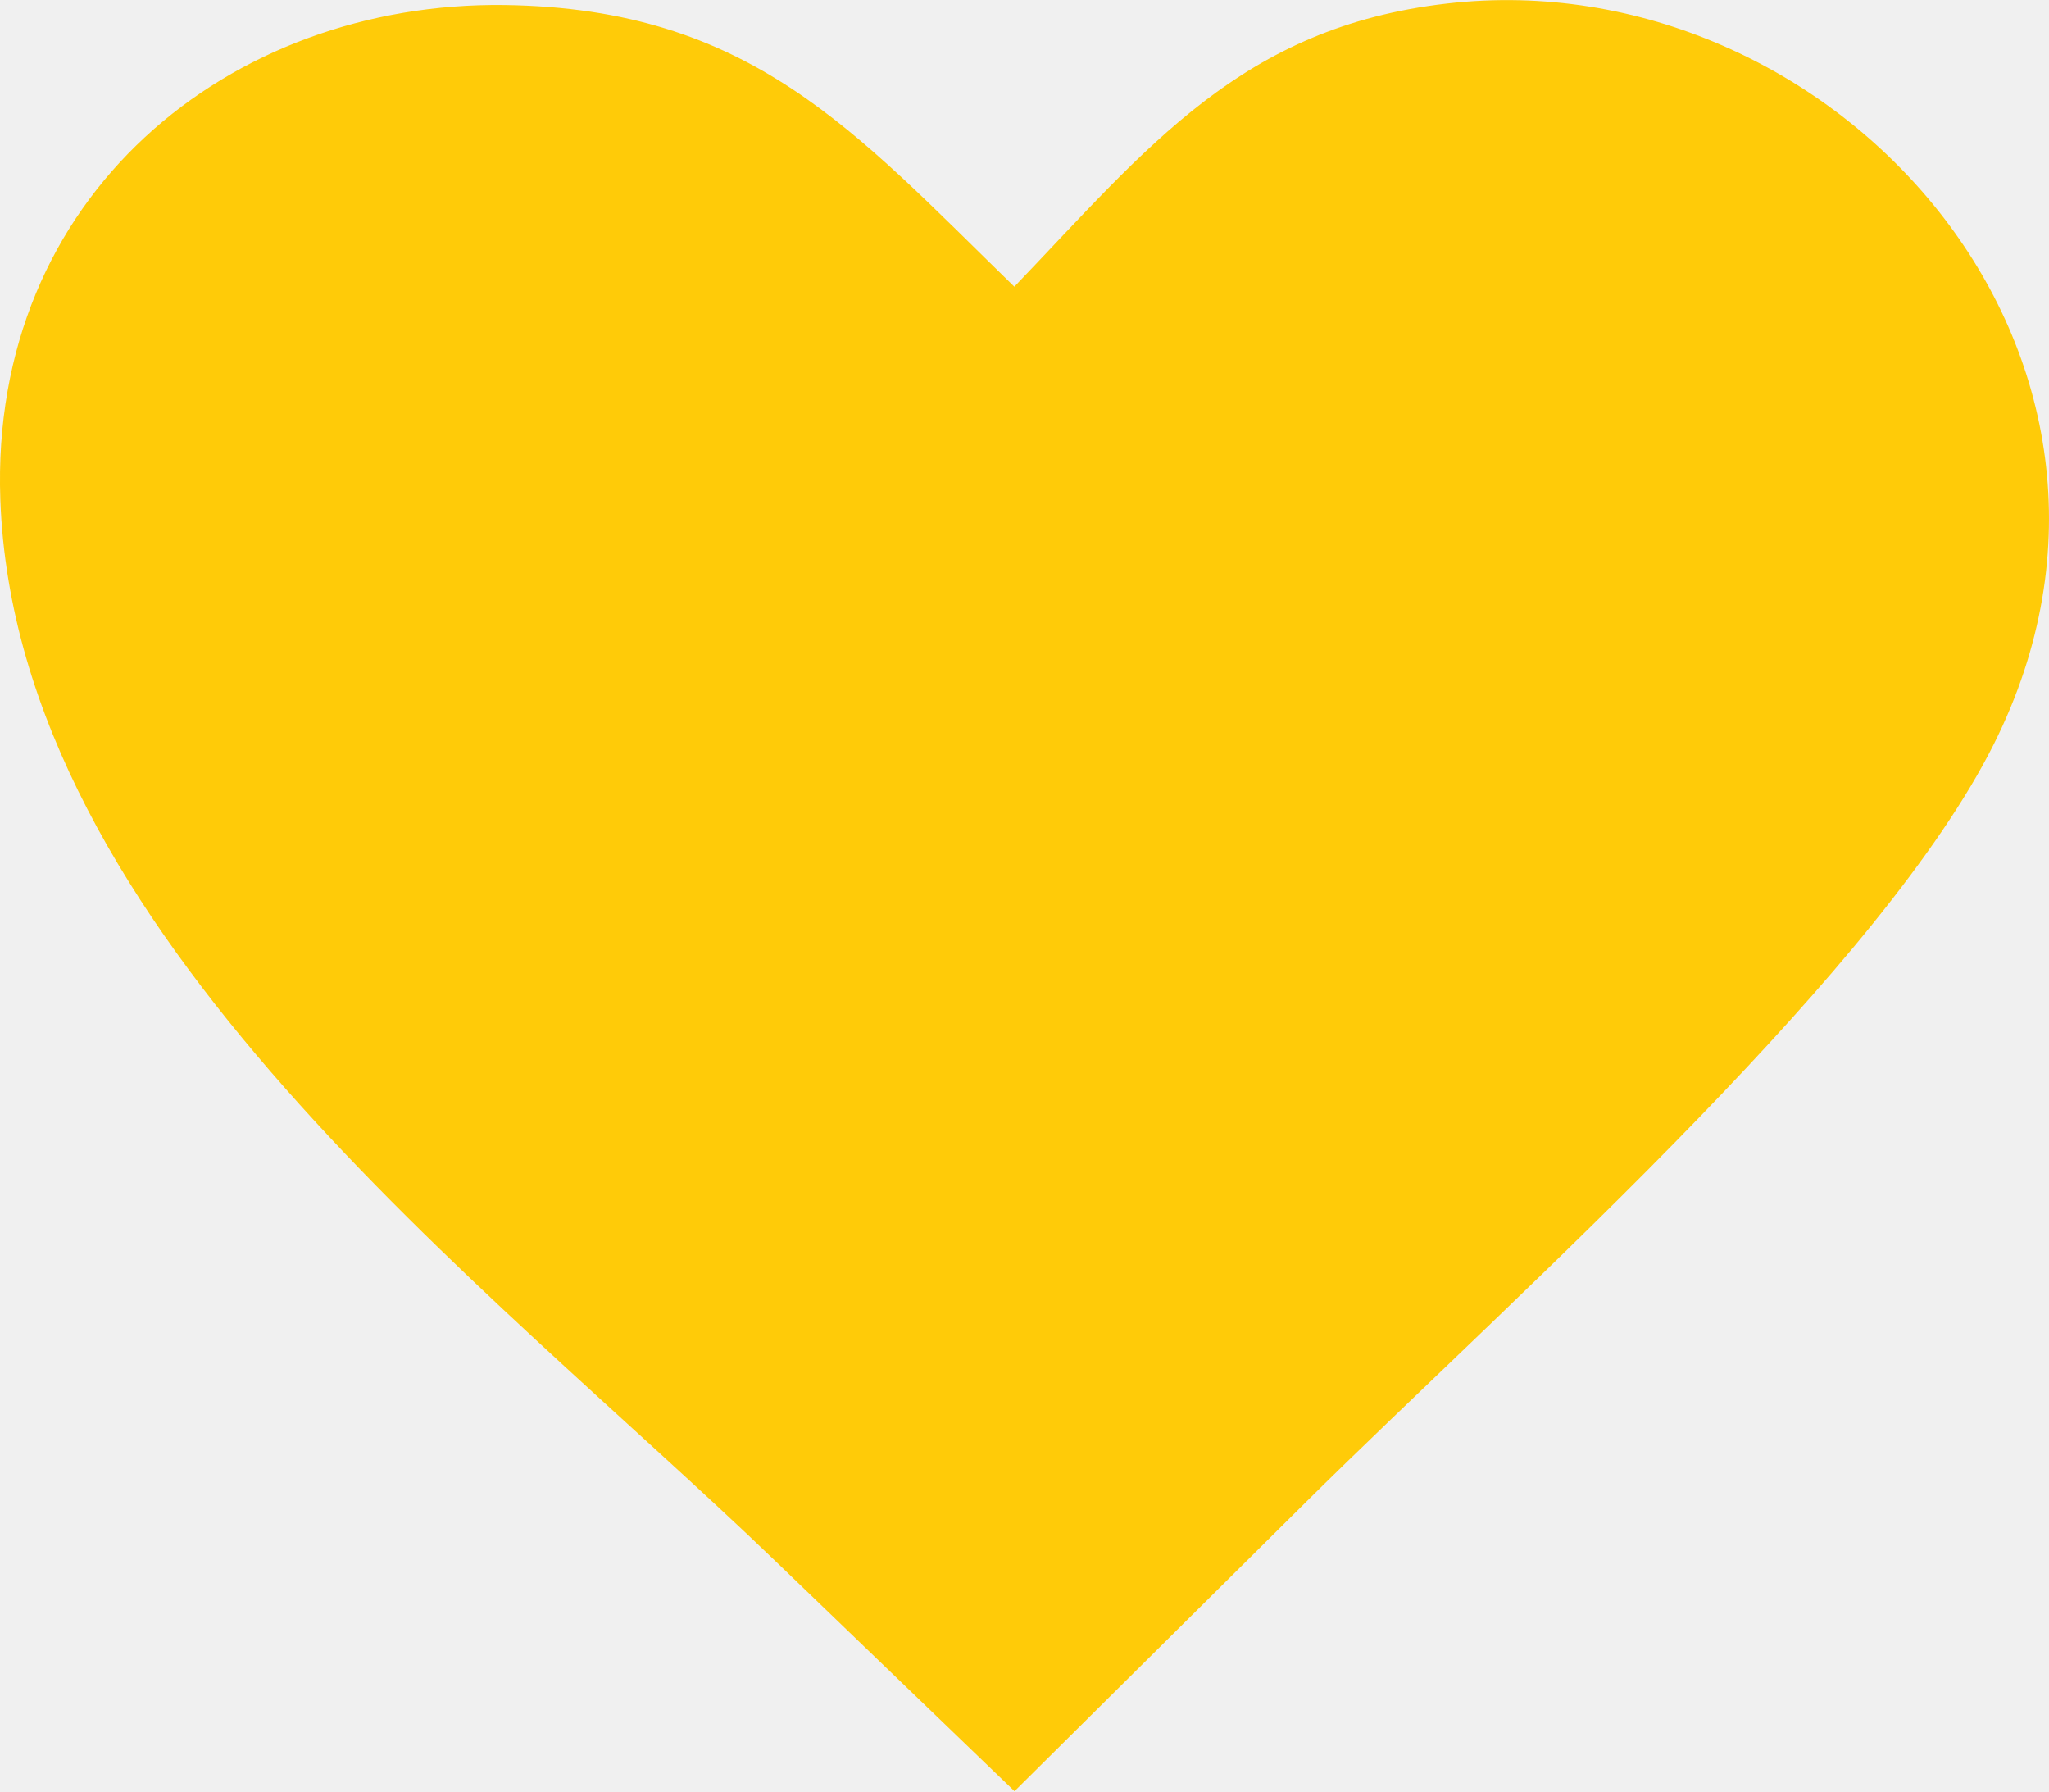
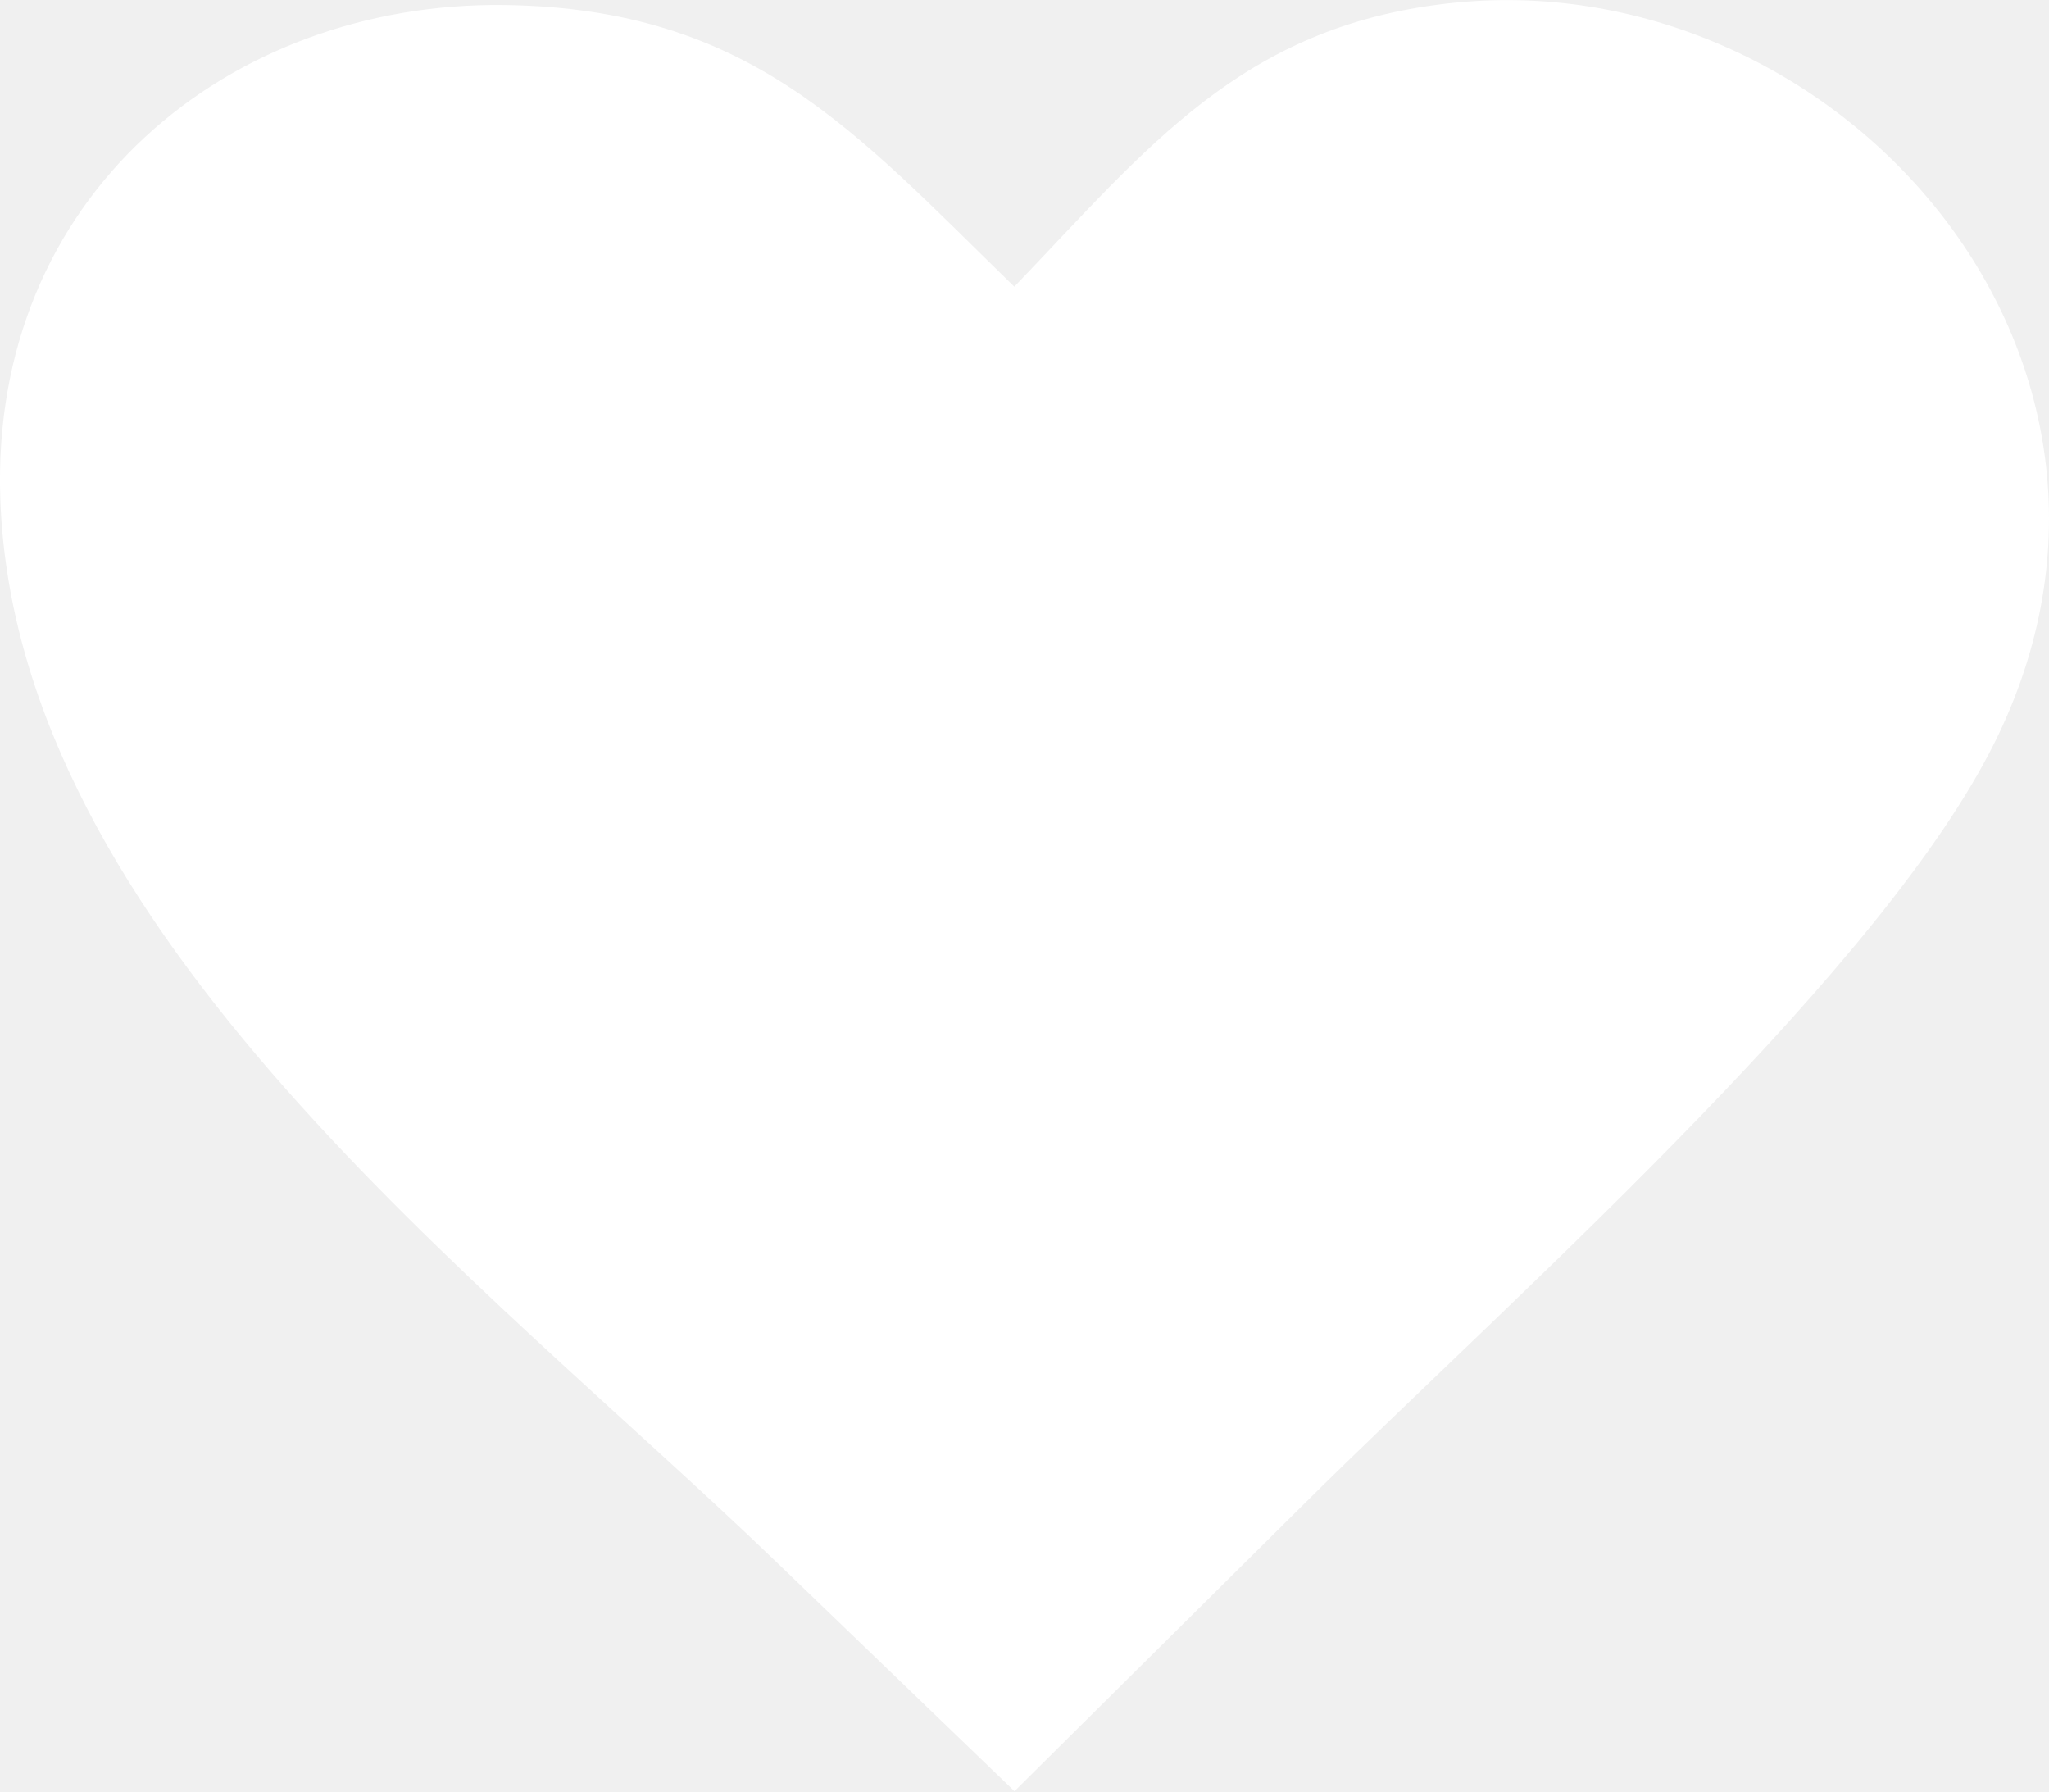
<svg xmlns="http://www.w3.org/2000/svg" version="1.1" id="Layer_1" x="0px" y="0px" viewBox="0 0 122.88 107.41" style="enable-background:new 0 0 122.88 107.41" xml:space="preserve">
  <style type="text/css">.st0{fill-rule:evenodd;clip-rule:evenodd;}</style>
  <g>
-     <path fill="#ffcb08" class="st0" d="M60.83,17.19C68.84,8.84,74.45,1.62,86.79,0.21c23.17-2.66,44.48,21.06,32.78,44.41 c-3.33,6.65-10.11,14.56-17.61,22.32c-8.23,8.52-17.34,16.87-23.72,23.2l-17.4,17.26L46.46,93.56C29.16,76.9,0.95,55.93,0.02,29.95 C-0.63,11.75,13.73,0.09,30.25,0.3C45.01,0.5,51.22,7.84,60.83,17.19L60.83,17.19L60.83,17.19z" />
+     <path fill="#FFFFFF" class="st0" d="M60.83,17.19C68.84,8.84,74.45,1.62,86.79,0.21c23.17-2.66,44.48,21.06,32.78,44.41 c-3.33,6.65-10.11,14.56-17.61,22.32c-8.23,8.52-17.34,16.87-23.72,23.2l-17.4,17.26L46.46,93.56C29.16,76.9,0.95,55.93,0.02,29.95 C-0.63,11.75,13.73,0.09,30.25,0.3C45.01,0.5,51.22,7.84,60.83,17.19L60.83,17.19L60.83,17.19z" />
  </g>
</svg>
